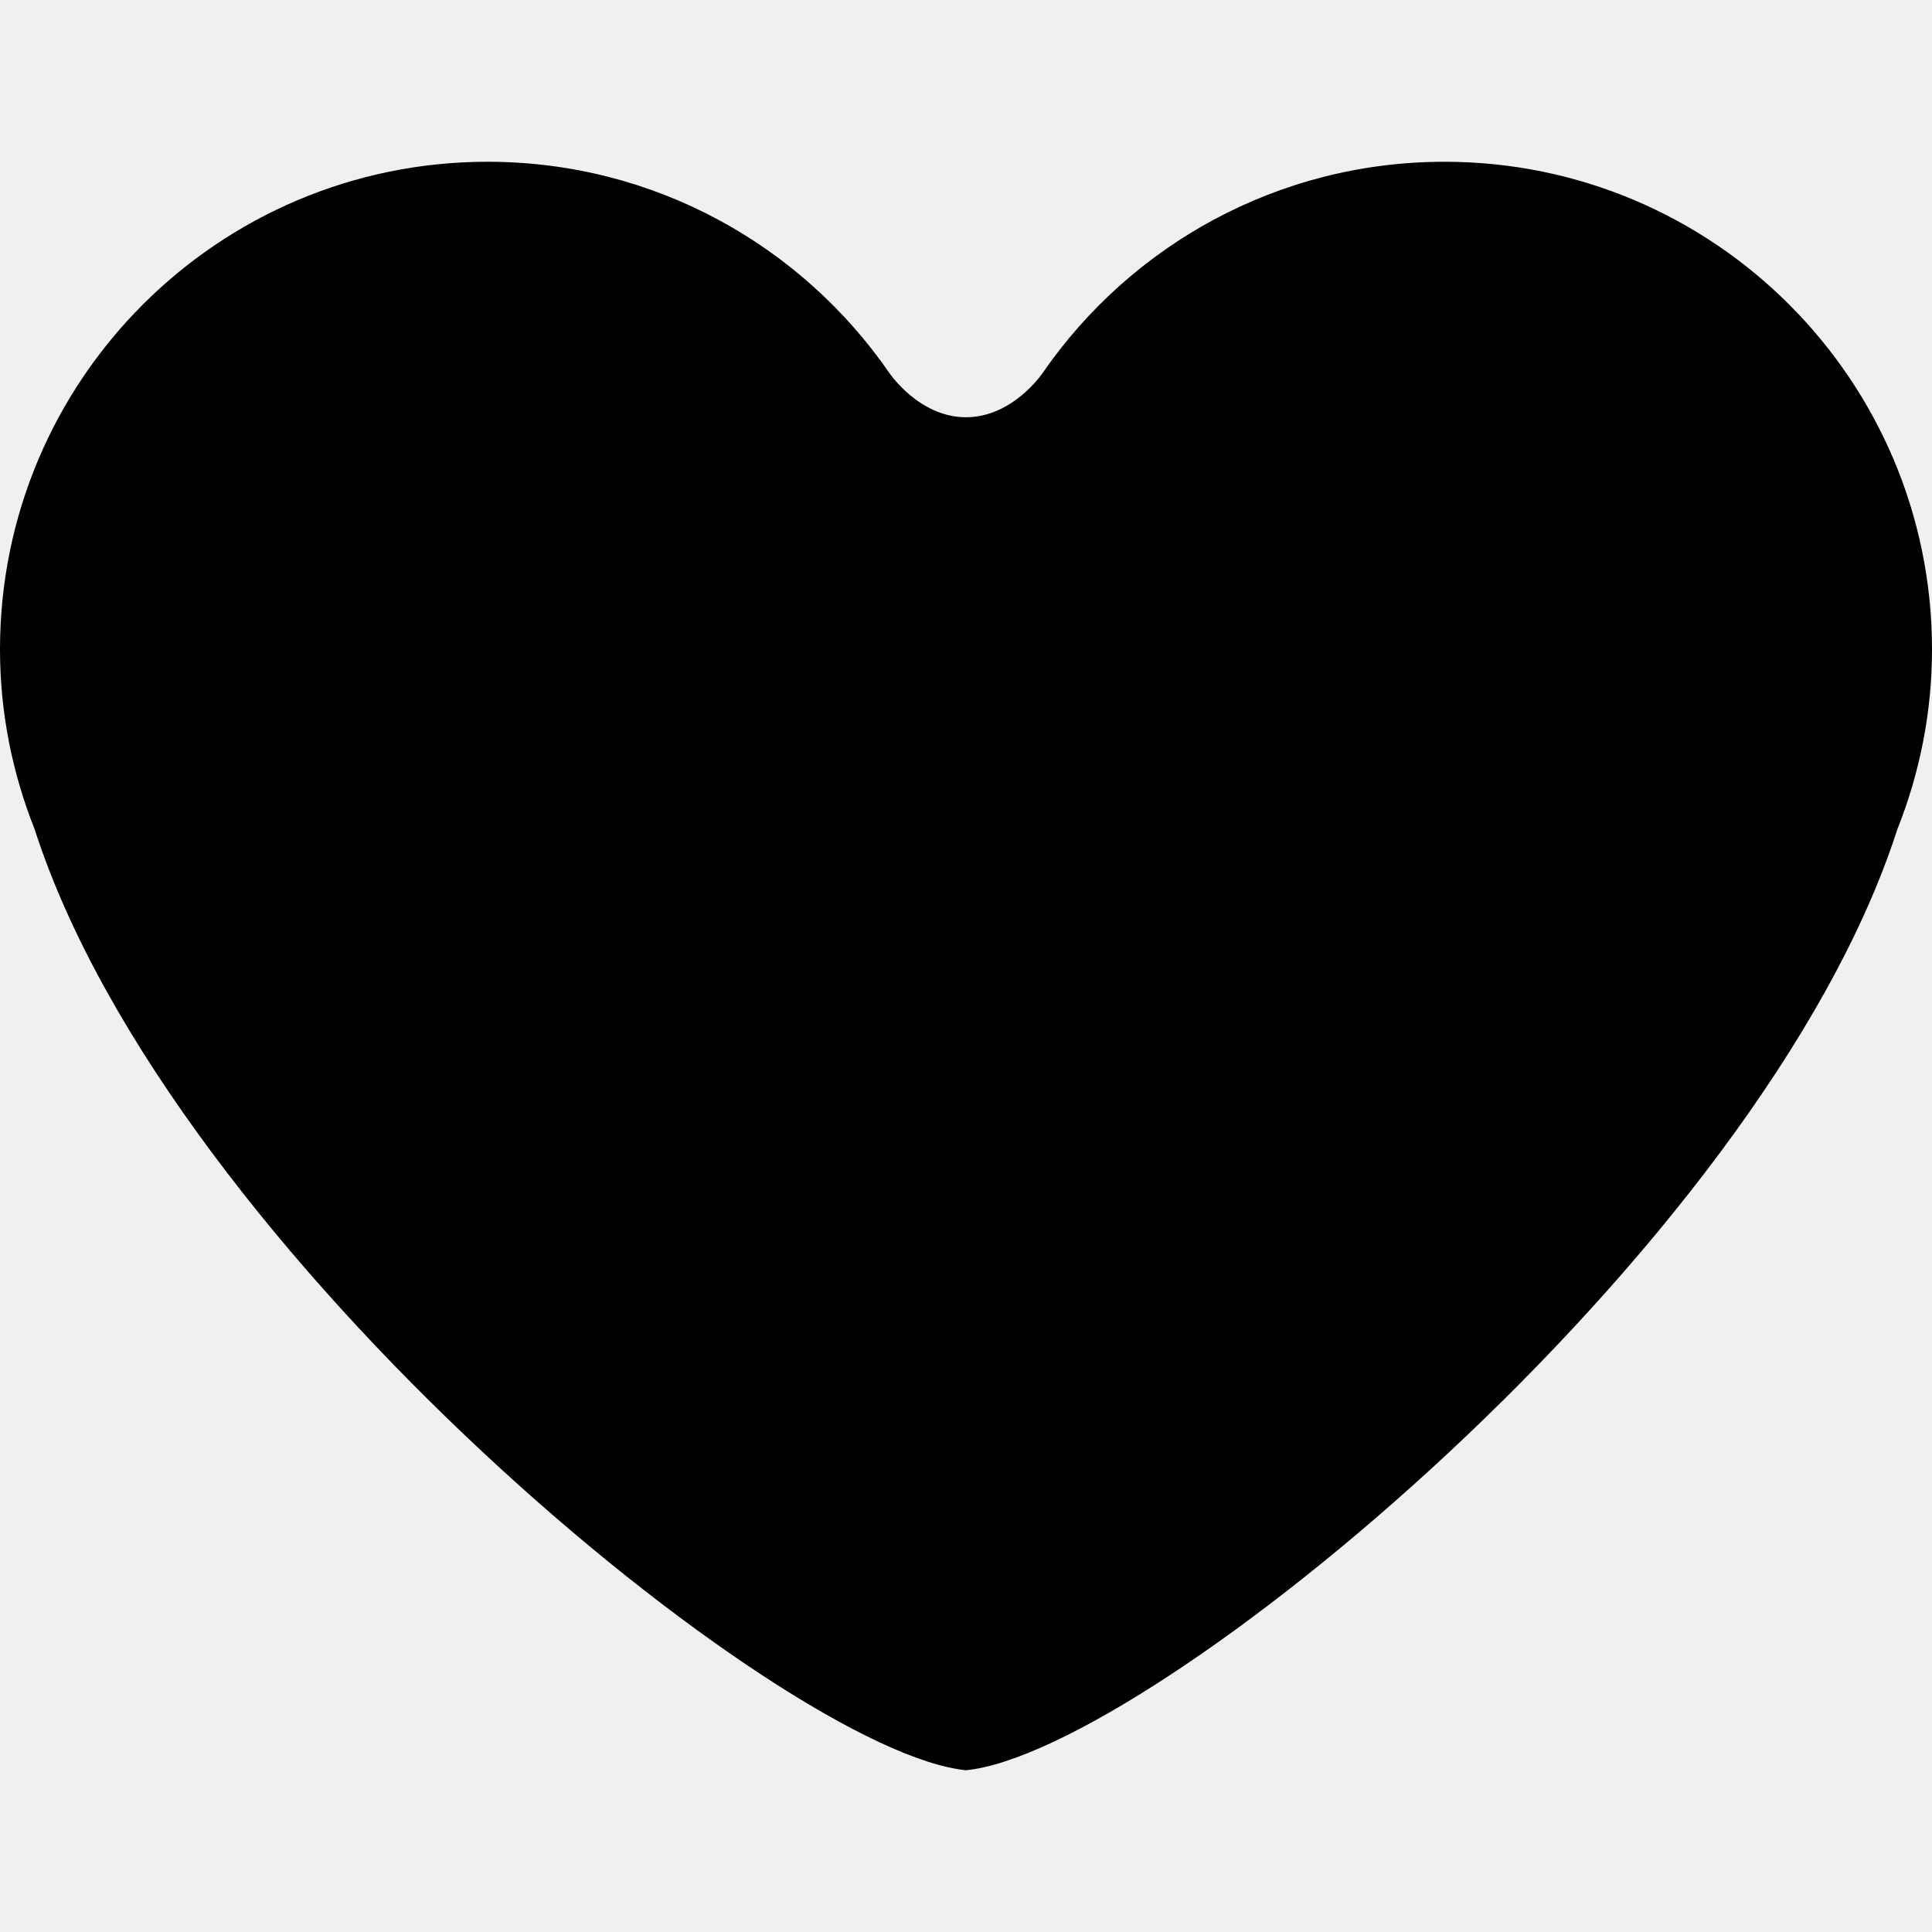
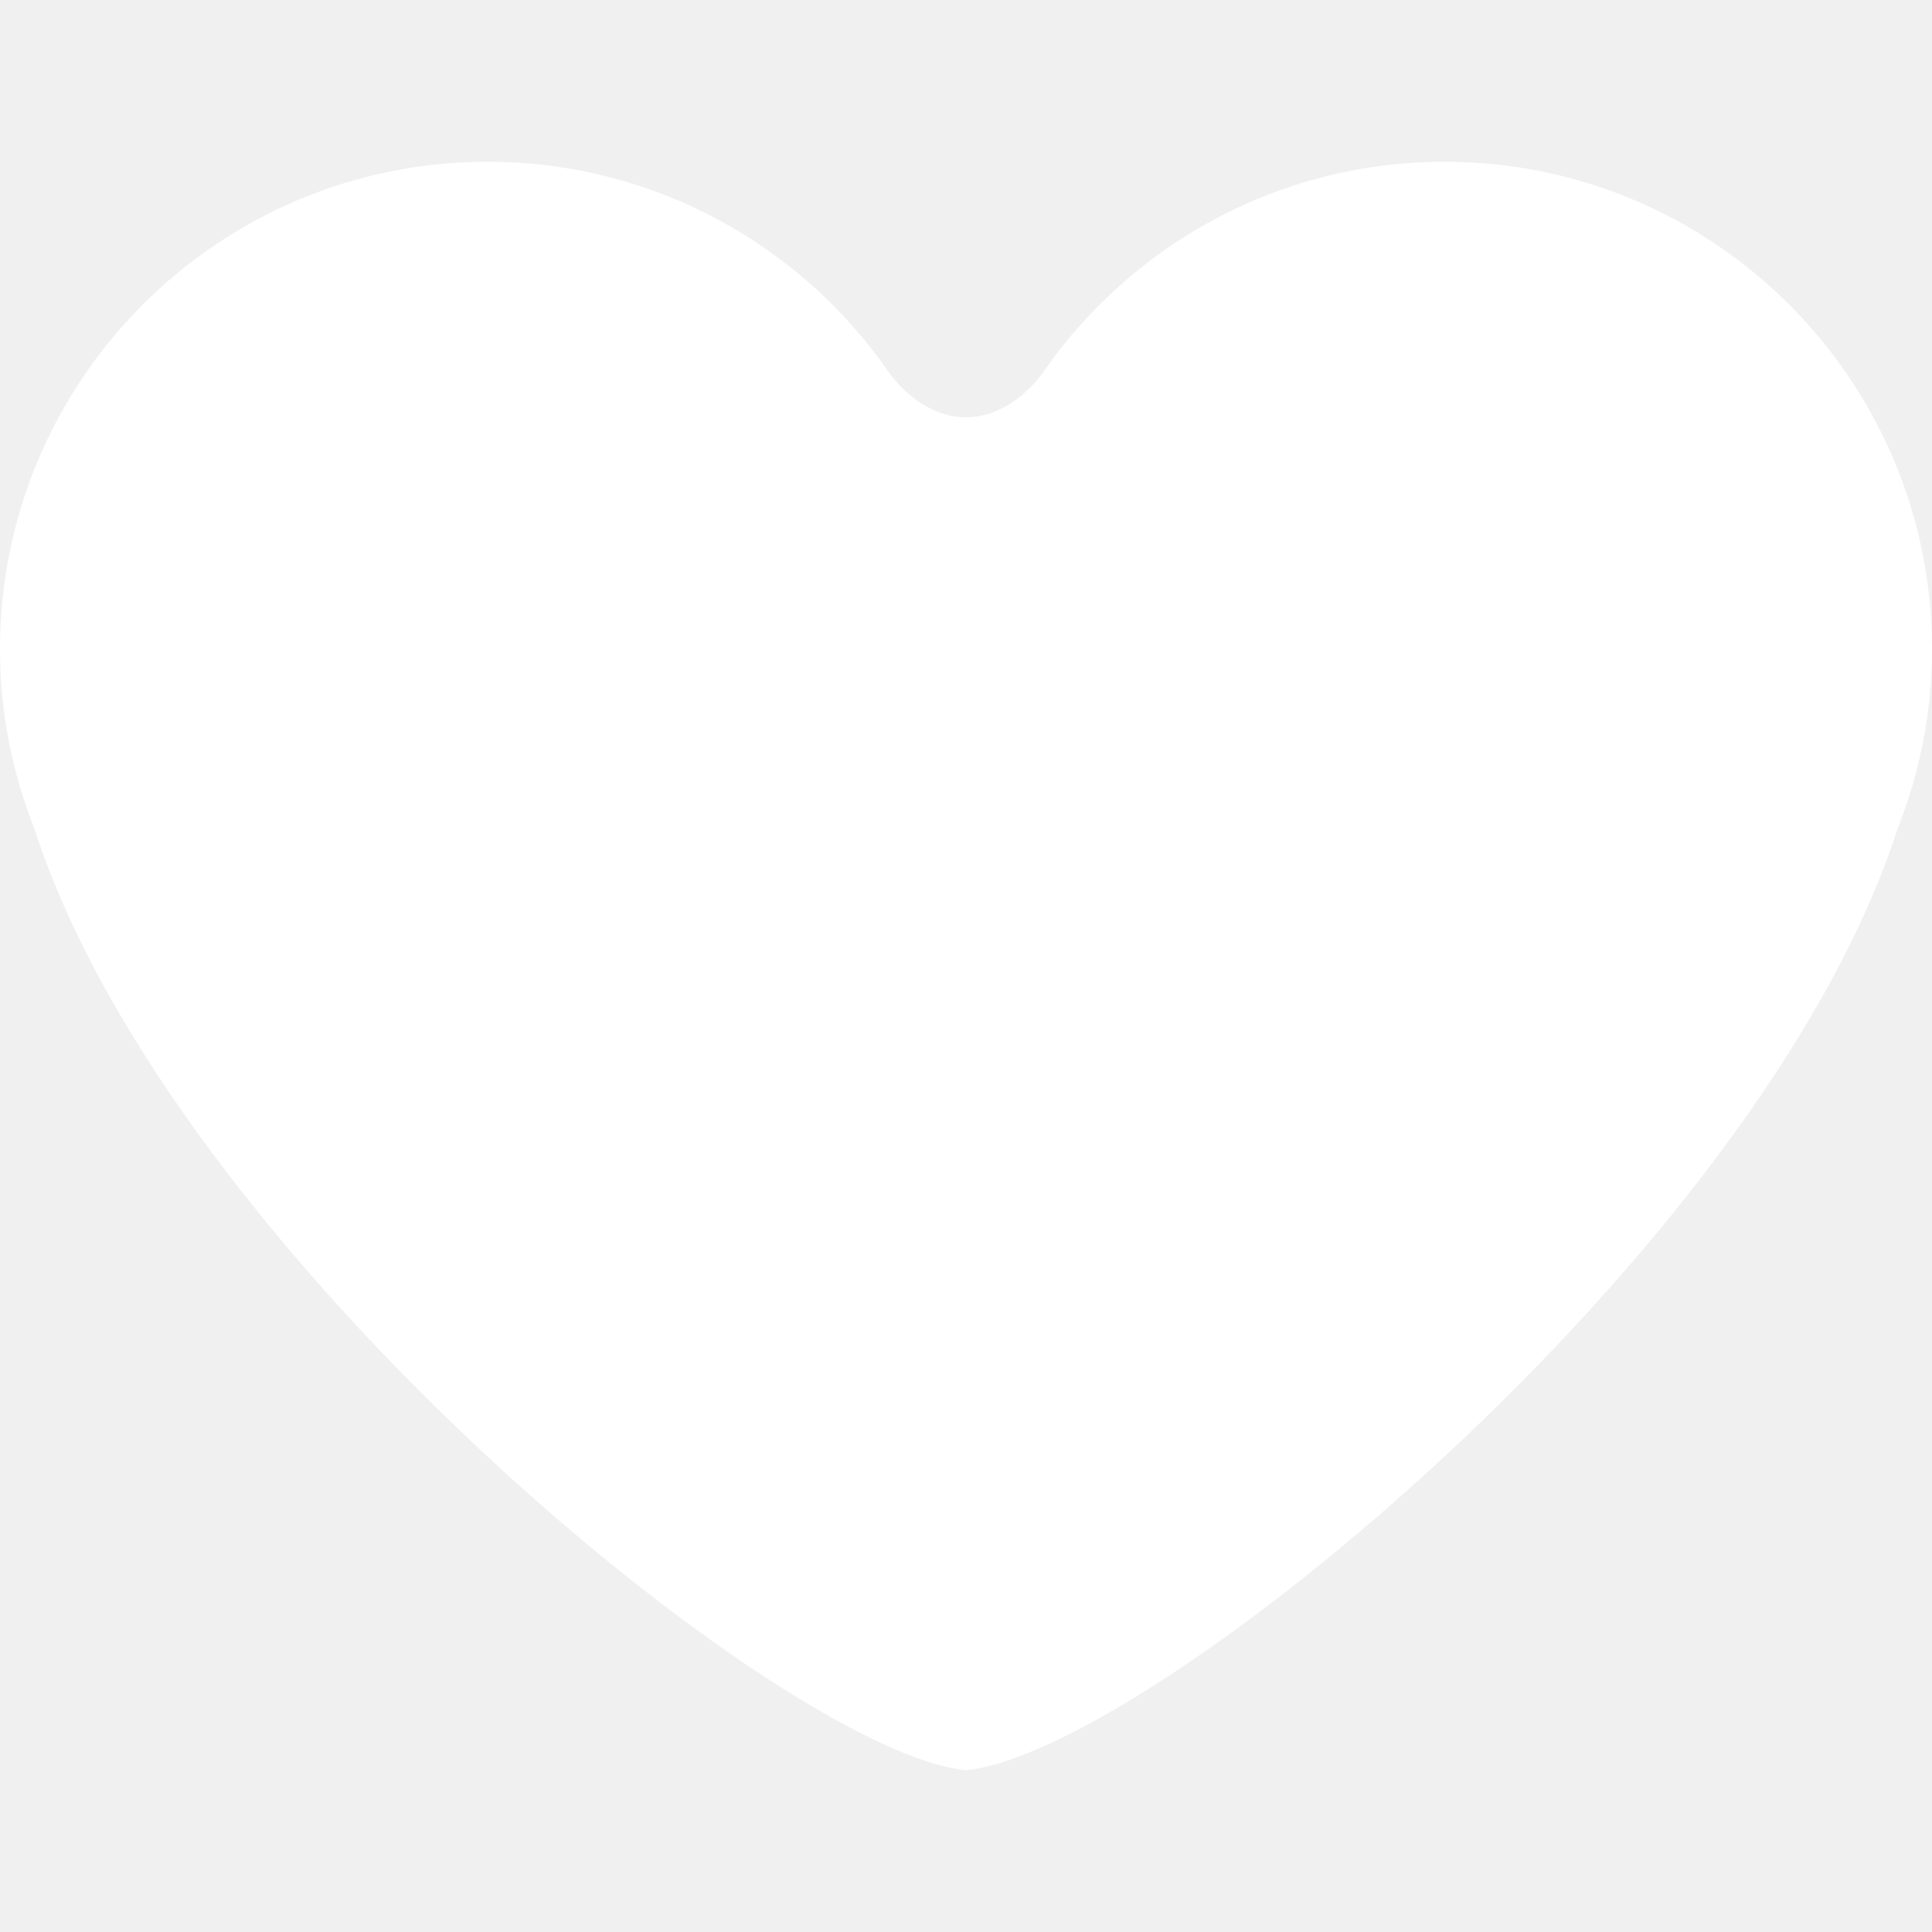
- <svg xmlns="http://www.w3.org/2000/svg" version="1.1" id="Capa_1" x="0px" y="0px" width="45.743px" height="45.743px" viewBox="0 0 45.743 45.743" style="enable-background:new 0 0 45.743 45.743;" xml:space="preserve">
+ <svg xmlns="http://www.w3.org/2000/svg" version="1.1" id="Capa_1" x="0px" y="0px" width="45.743px" height="45.743px" fill="#ffffff" viewBox="0 0 45.743 45.743" style="enable-background:new 0 0 45.743 45.743;" xml:space="preserve">
  <g>
    <path d="M34.199,3.83c-3.944,0-7.428,1.98-9.51,4.997c0,0-0.703,1.052-1.818,1.052c-1.114,0-1.817-1.052-1.817-1.052   c-2.083-3.017-5.565-4.997-9.51-4.997C5.168,3.83,0,8.998,0,15.376c0,1.506,0.296,2.939,0.82,4.258   c3.234,10.042,17.698,21.848,22.051,22.279c4.354-0.431,18.816-12.237,22.052-22.279c0.524-1.318,0.82-2.752,0.82-4.258   C45.743,8.998,40.575,3.83,34.199,3.83z" />
  </g>
  <g>
</g>
  <g>
</g>
  <g>
</g>
  <g>
</g>
  <g>
</g>
  <g>
</g>
  <g>
</g>
  <g>
</g>
  <g>
</g>
  <g>
</g>
  <g>
</g>
  <g>
</g>
  <g>
</g>
  <g>
</g>
  <g>
</g>
</svg>
